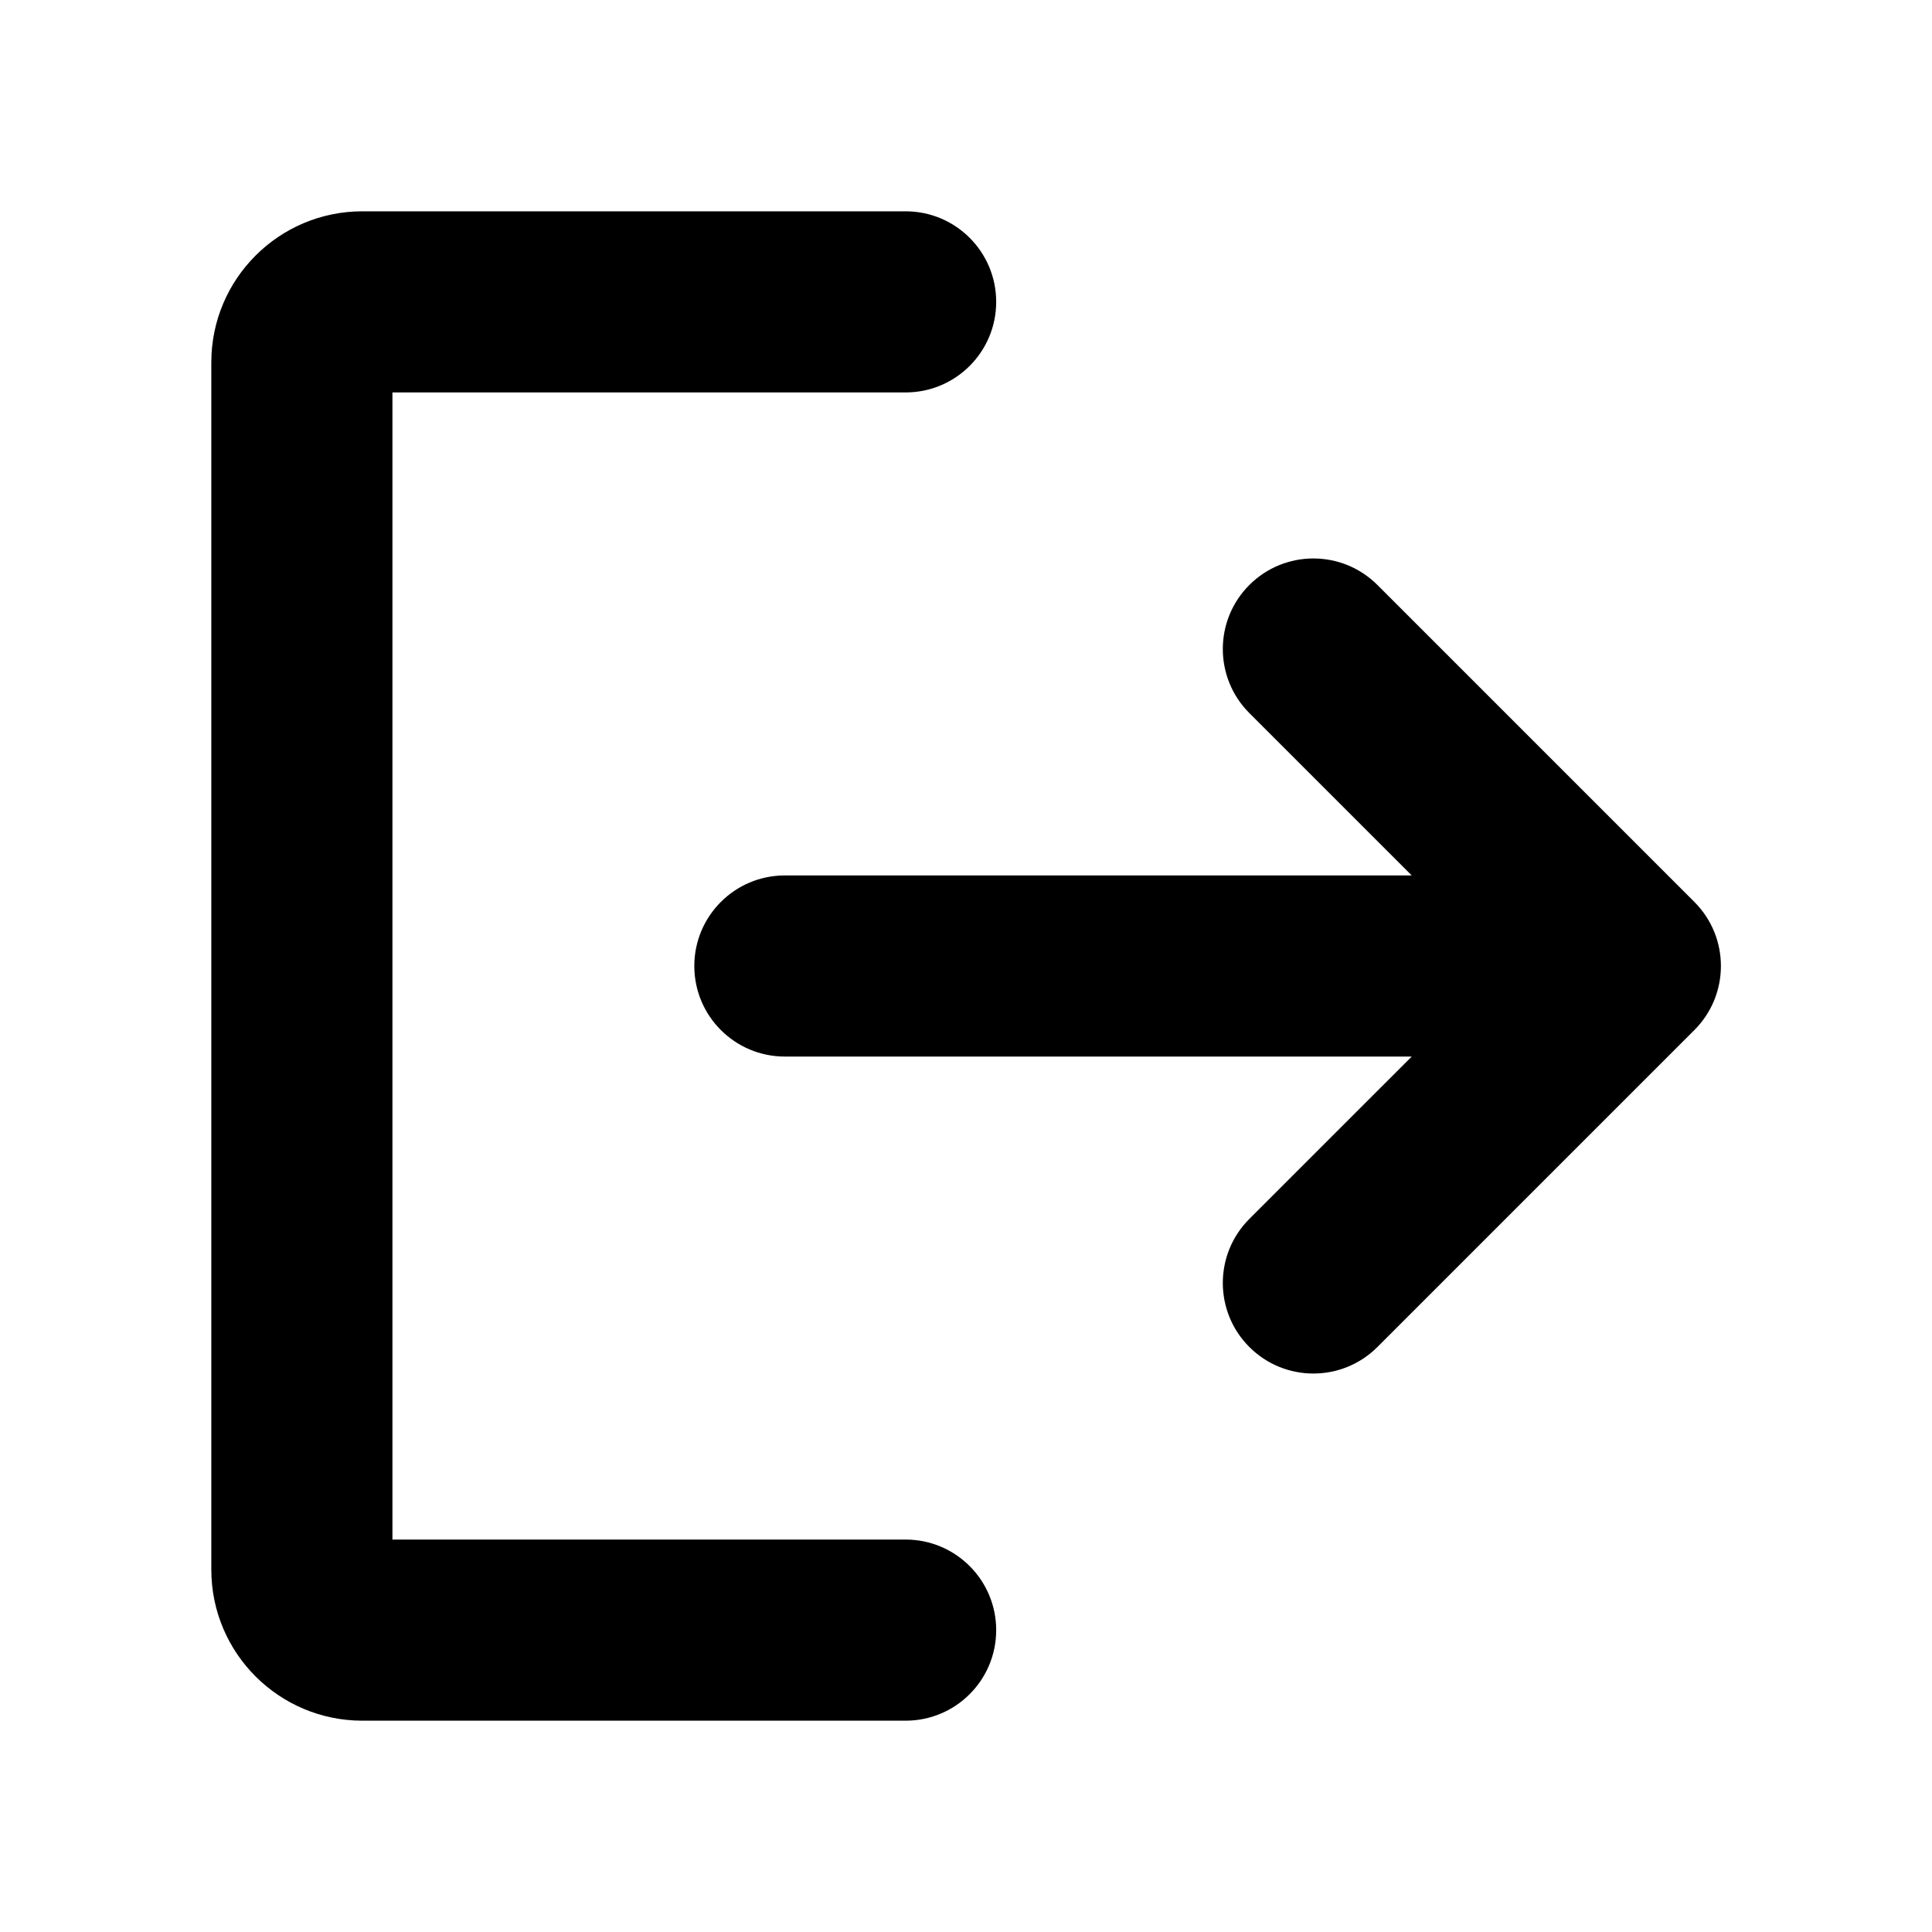
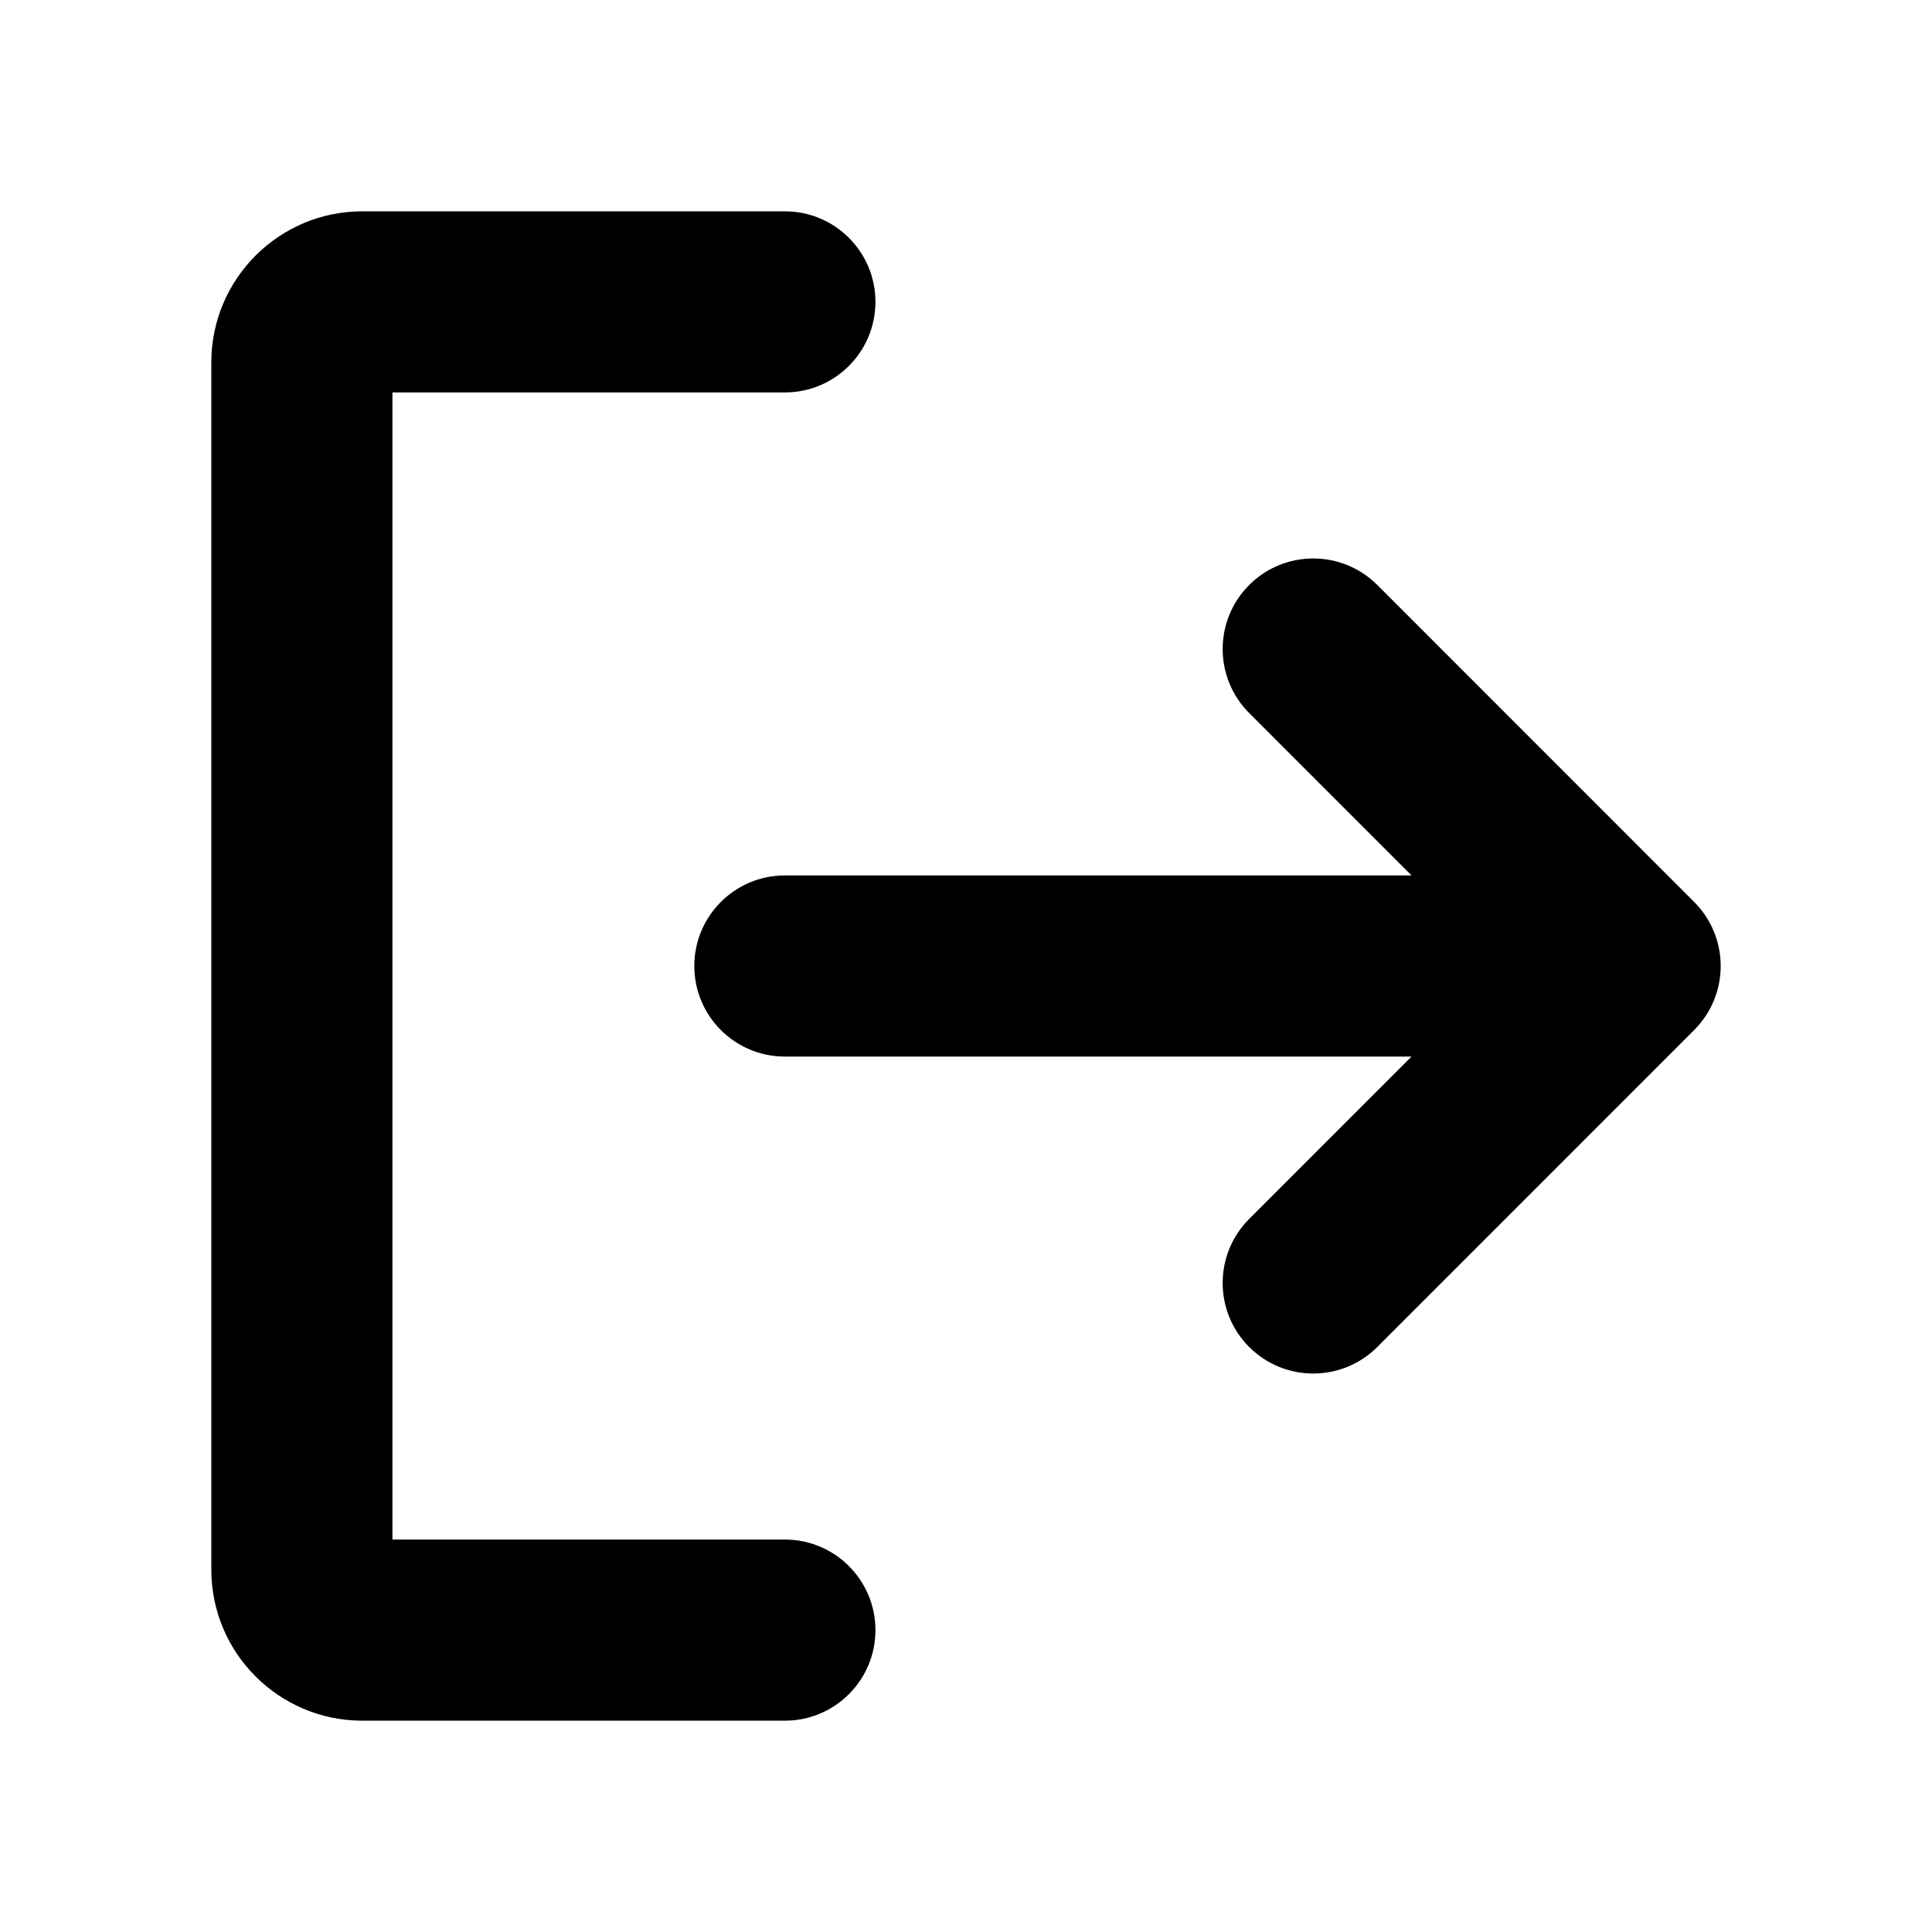
<svg xmlns="http://www.w3.org/2000/svg" id="Flat" viewBox="0 0 256 256">
-   <path d="M224.515,136.485l-42,42a12,12,0,1,1-16.971-16.971L187.059,140H104a12,12,0,0,1,0-24h83.059L165.544,94.485a12,12,0,1,1,16.971-16.971l42,42A12,12,0,0,1,224.515,136.485ZM120,204H52V52h68a12,12,0,0,0,0-24H48A20.022,20.022,0,0,0,28,48V208a20.022,20.022,0,0,0,20,20h72a12,12,0,0,0,0-24Z" />
+   <path d="M224.486,136.484l-41.989,42a12,12,0,0,1-16.973-16.969L187.035,140H104a12,12,0,0,1,0-24h83.035L165.524,94.484a12,12,0,0,1,16.973-16.969l41.989,42A12.001,12.001,0,0,1,224.486,136.484ZM104,204H52V52h52a12,12,0,0,0,0-24H48A20.022,20.022,0,0,0,28,48V208a20.022,20.022,0,0,0,20,20h56a12,12,0,0,0,0-24Z" />
</svg>
